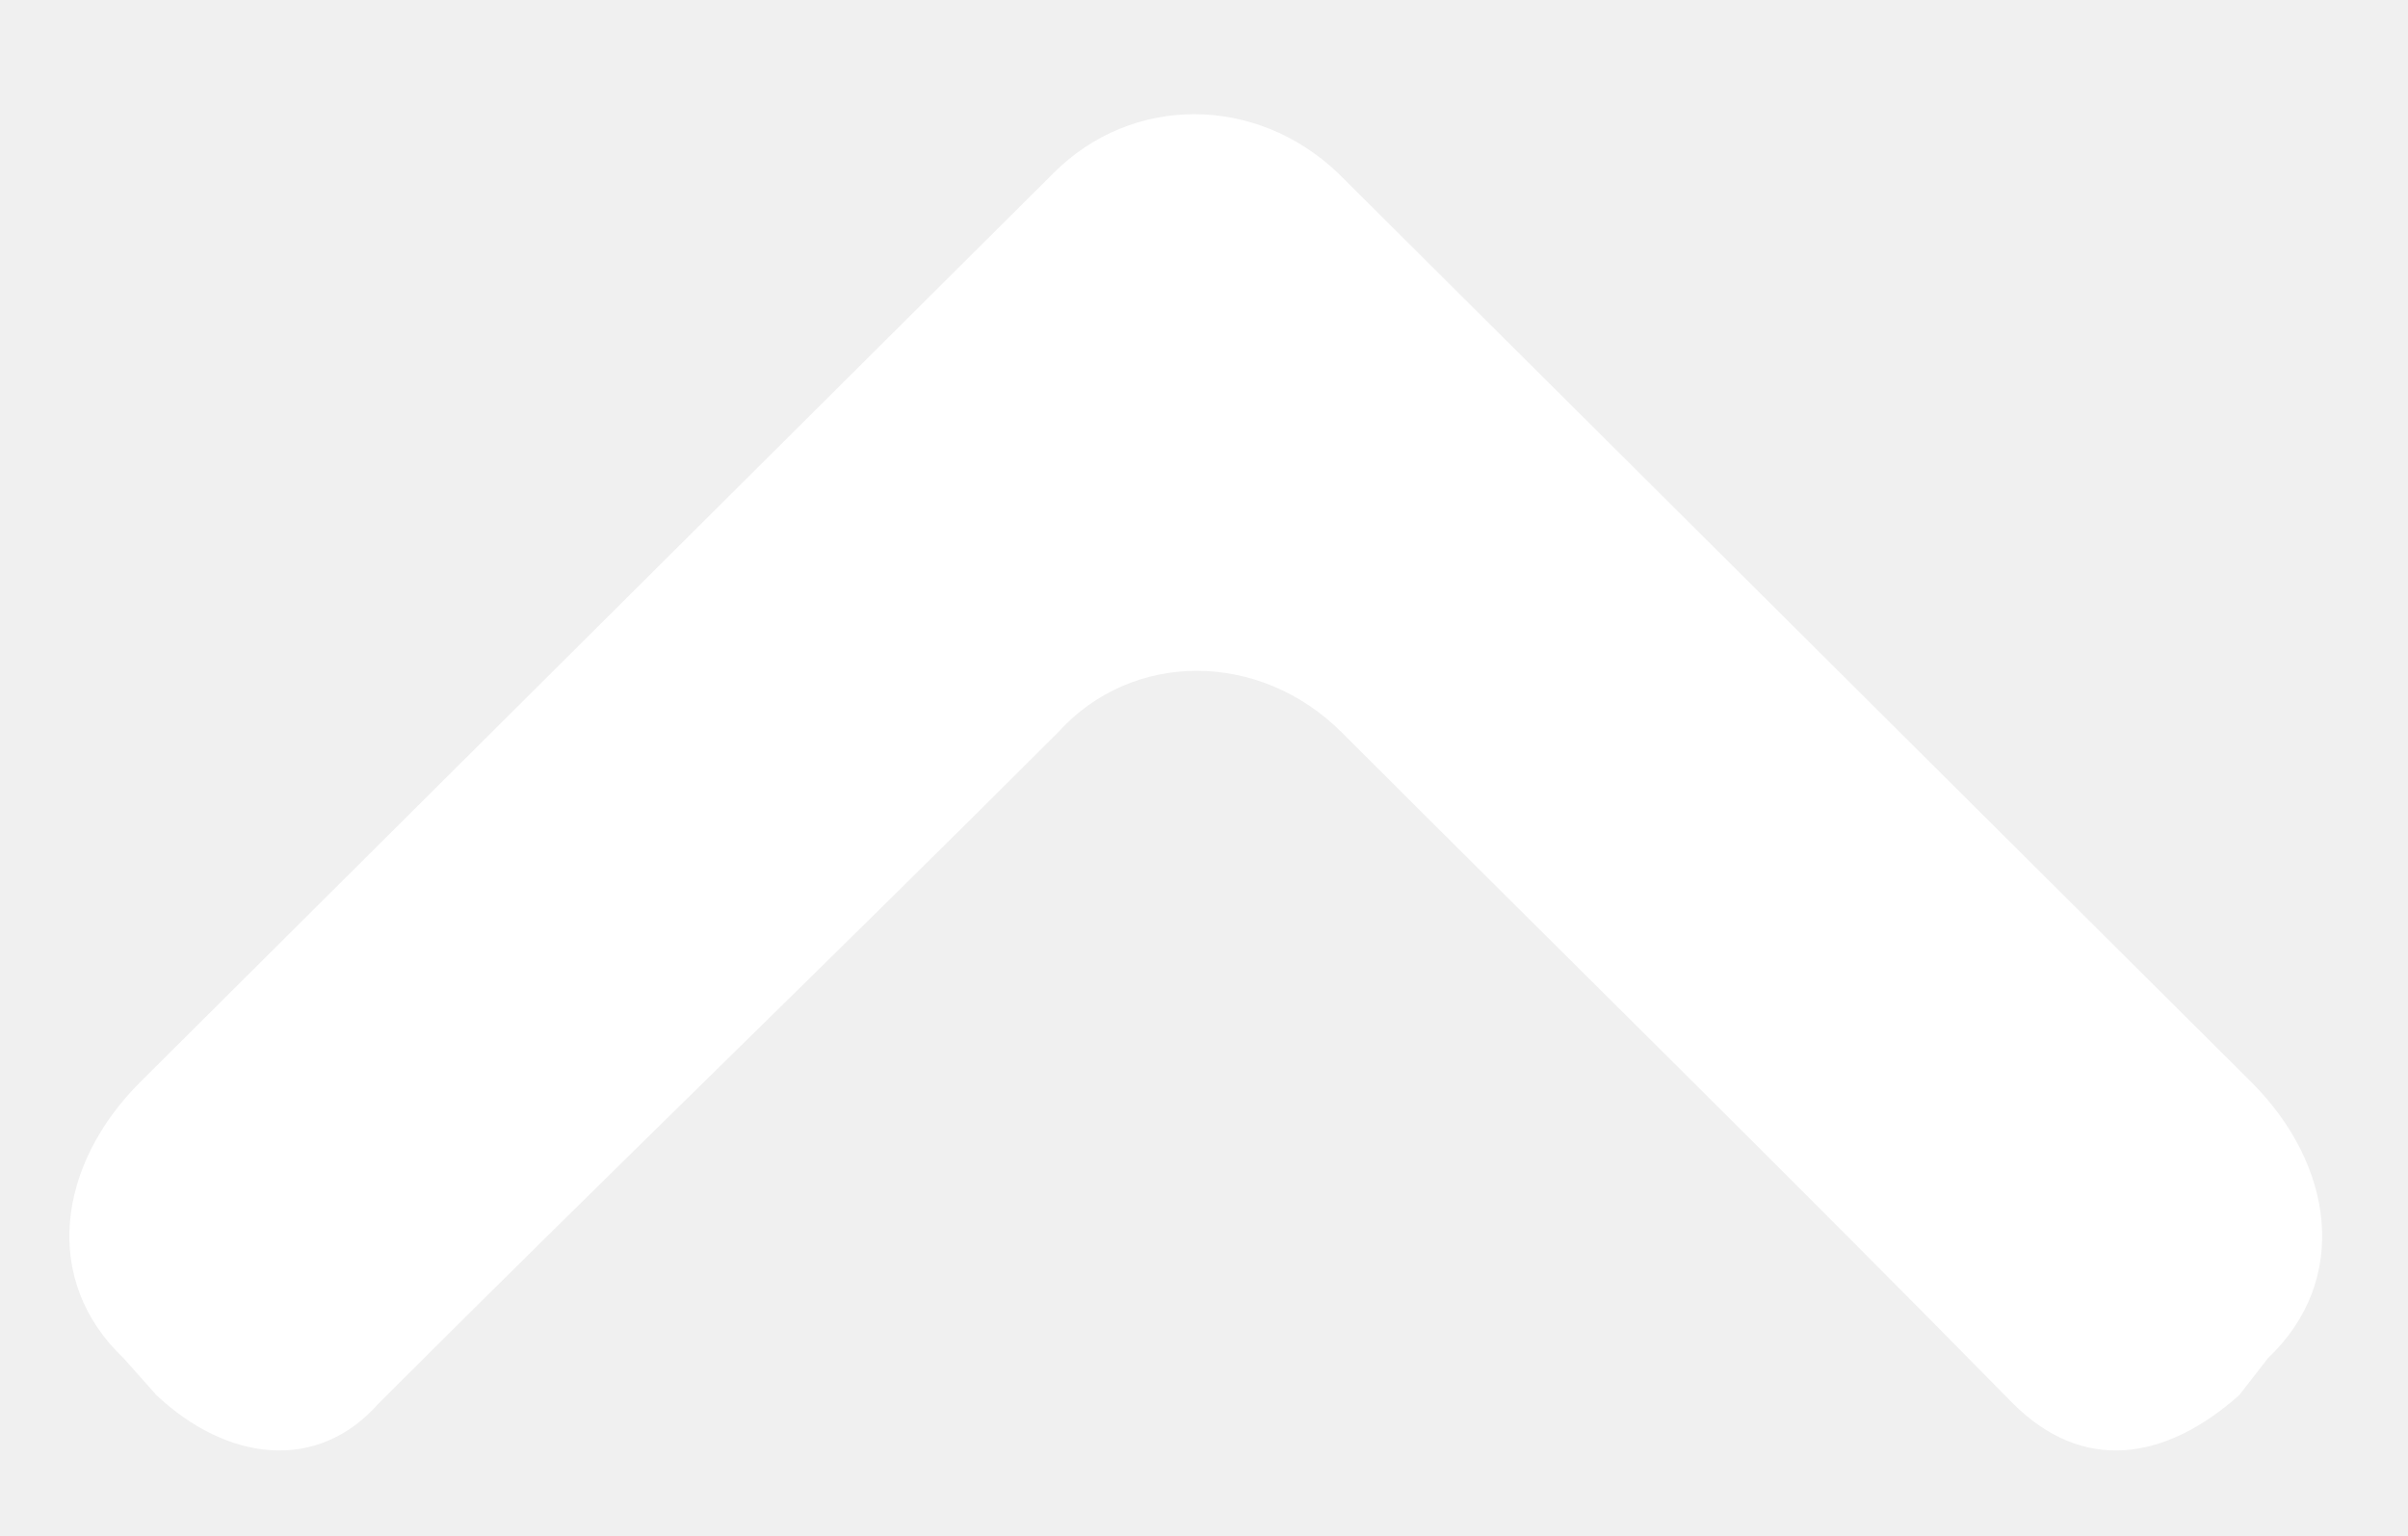
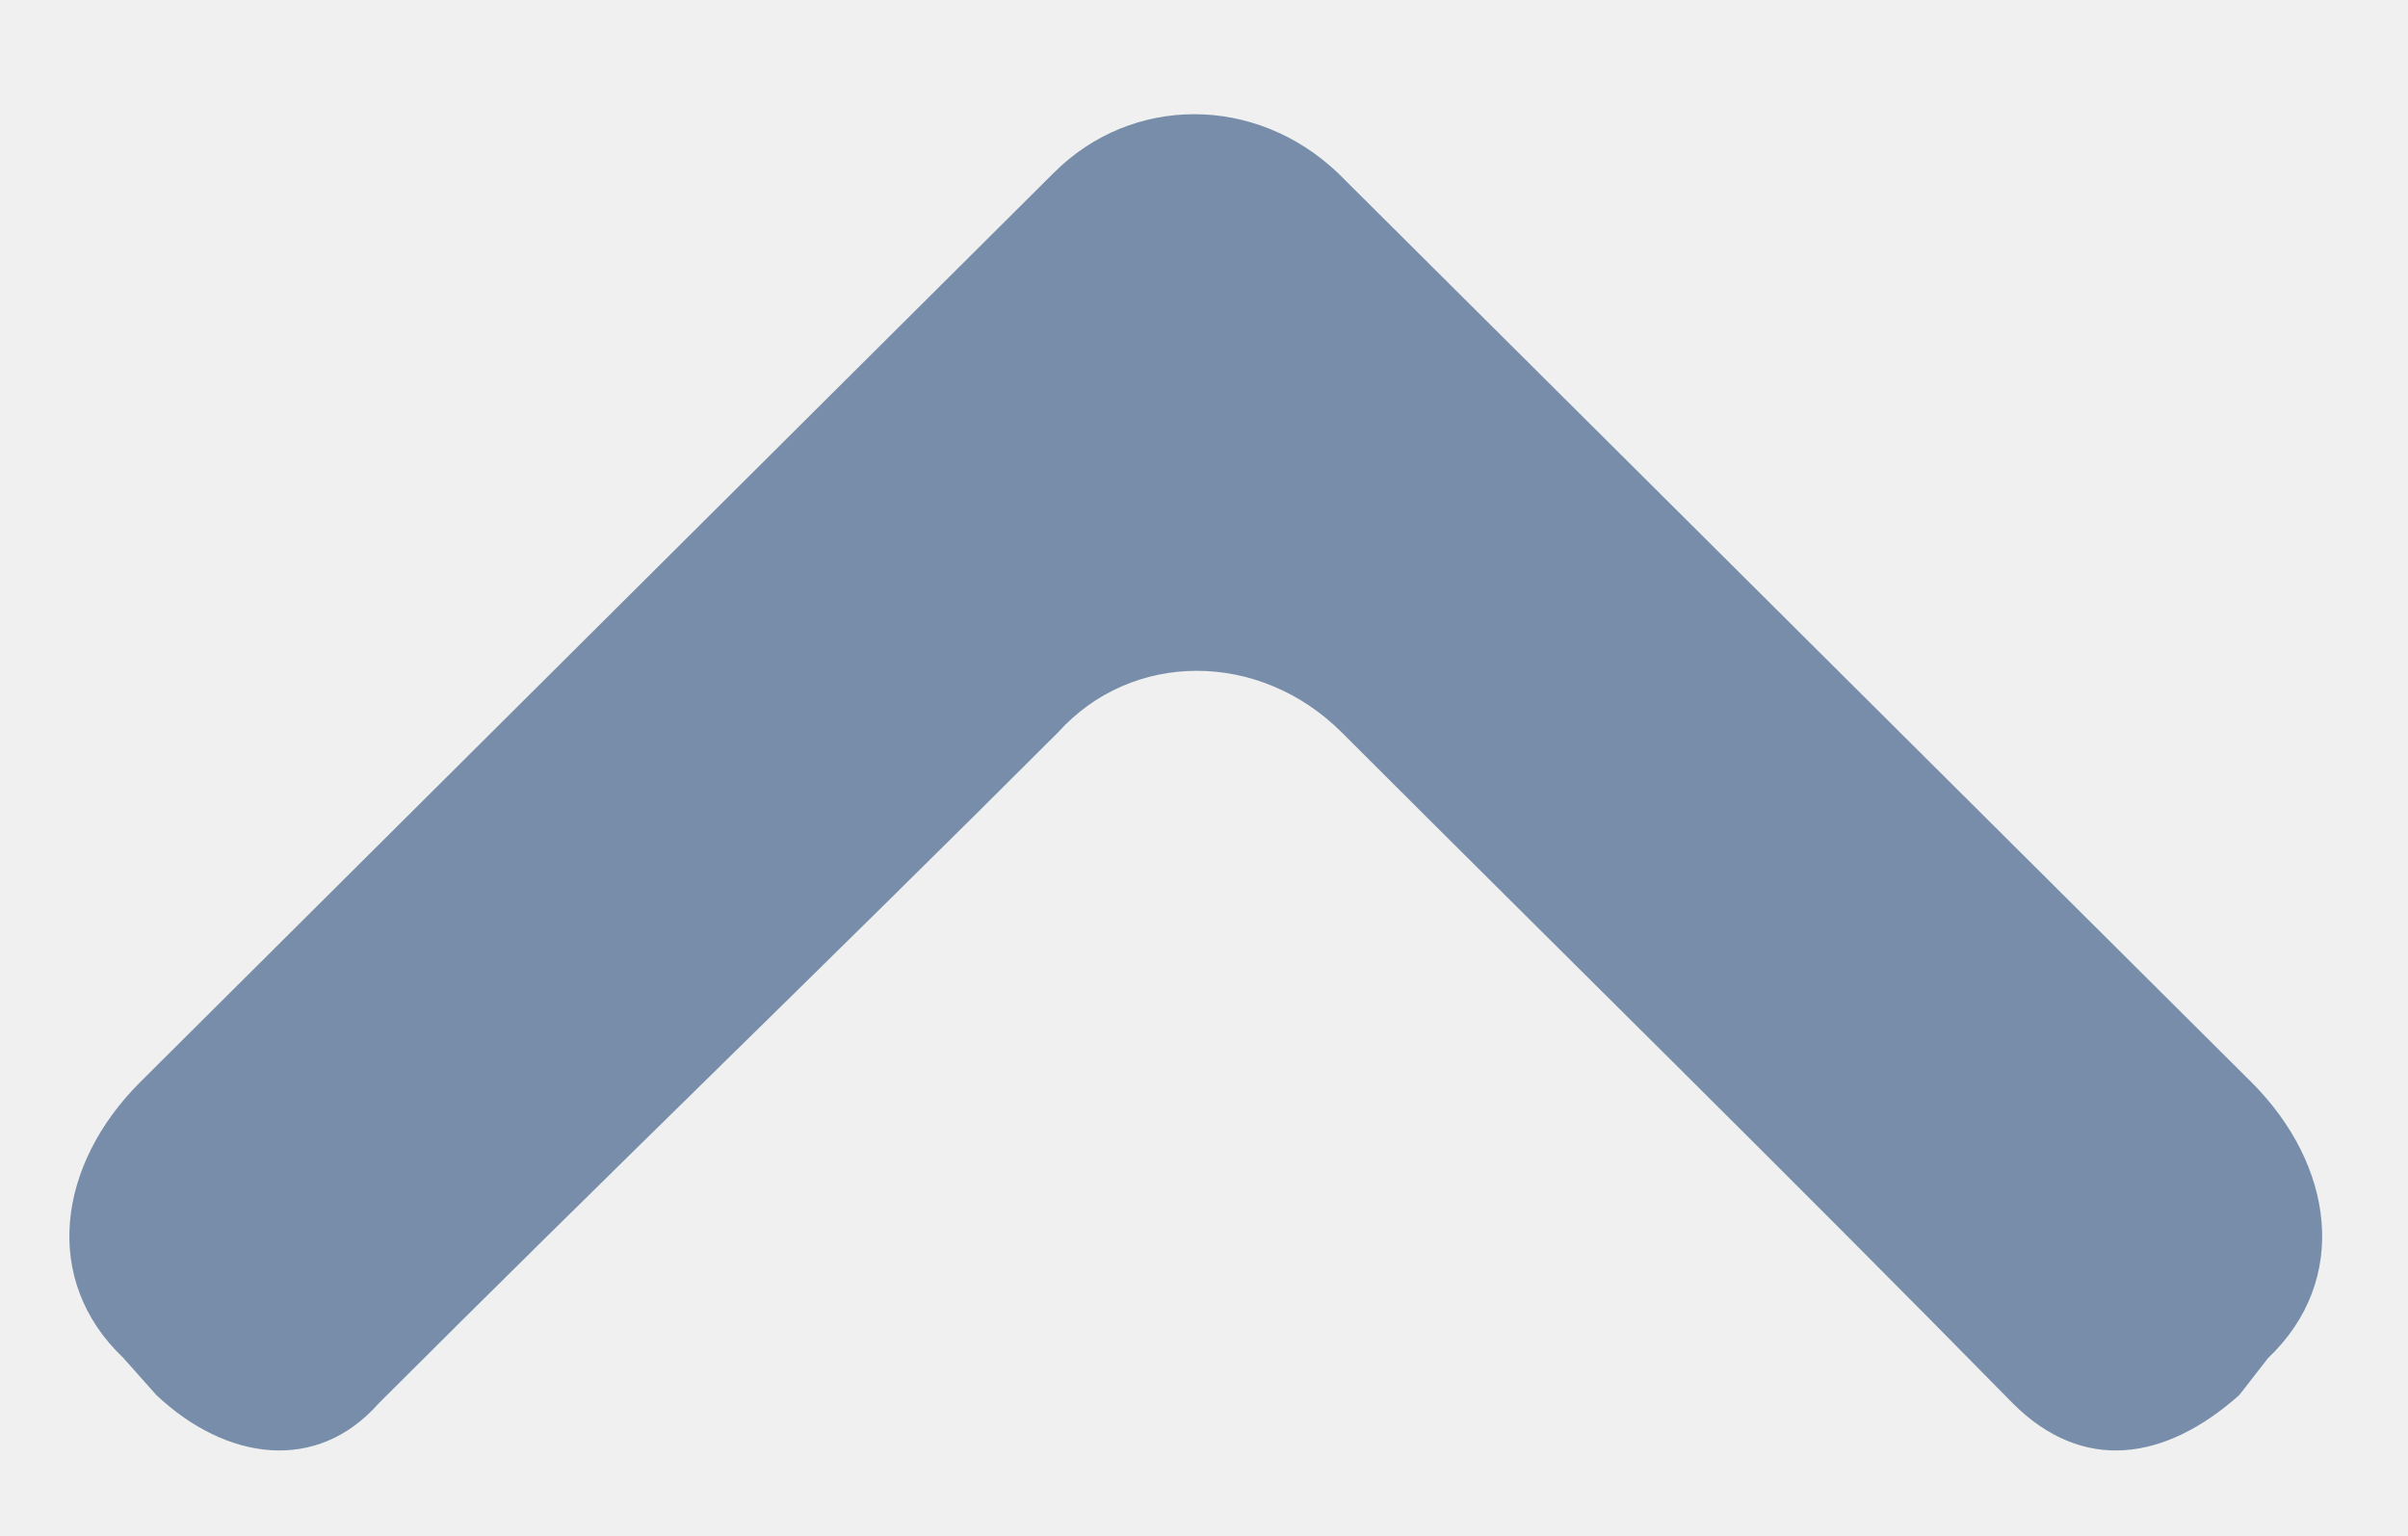
<svg xmlns="http://www.w3.org/2000/svg" version="1.1" id="Layer_1" x="0px" y="0px" viewBox="0 0 58.5 37.3" enable-background="new 0 0 58.5 37.3" xml:space="preserve">
-   <path fill-rule="evenodd" clip-rule="evenodd" fill="#FFFFFF" d="M54.7,26.3L32.5,4.2c-2-1.9-5-1.9-6.9,0L3.4,26.3  c-2,2-2.4,4.8-0.4,6.7l0.8,0.9c1.7,1.6,3.9,1.9,5.4,0.2c5.5-5.5,11-10.8,16.5-16.3c1.8-2,4.9-2,6.9,0c5.5,5.5,10.9,10.8,16.3,16.3  c1.7,1.7,3.7,1.4,5.5-0.2l0.7-0.9C57.1,31.1,56.7,28.3,54.7,26.3L54.7,26.3z" />
+   <path fill-rule="evenodd" clip-rule="evenodd" fill="#778da9" d="M54.7,26.3L32.5,4.2c-2-1.9-5-1.9-6.9,0L3.4,26.3  c-2,2-2.4,4.8-0.4,6.7l0.8,0.9c1.7,1.6,3.9,1.9,5.4,0.2c5.5-5.5,11-10.8,16.5-16.3c1.8-2,4.9-2,6.9,0c5.5,5.5,10.9,10.8,16.3,16.3  c1.7,1.7,3.7,1.4,5.5-0.2l0.7-0.9C57.1,31.1,56.7,28.3,54.7,26.3L54.7,26.3z" />
</svg>
